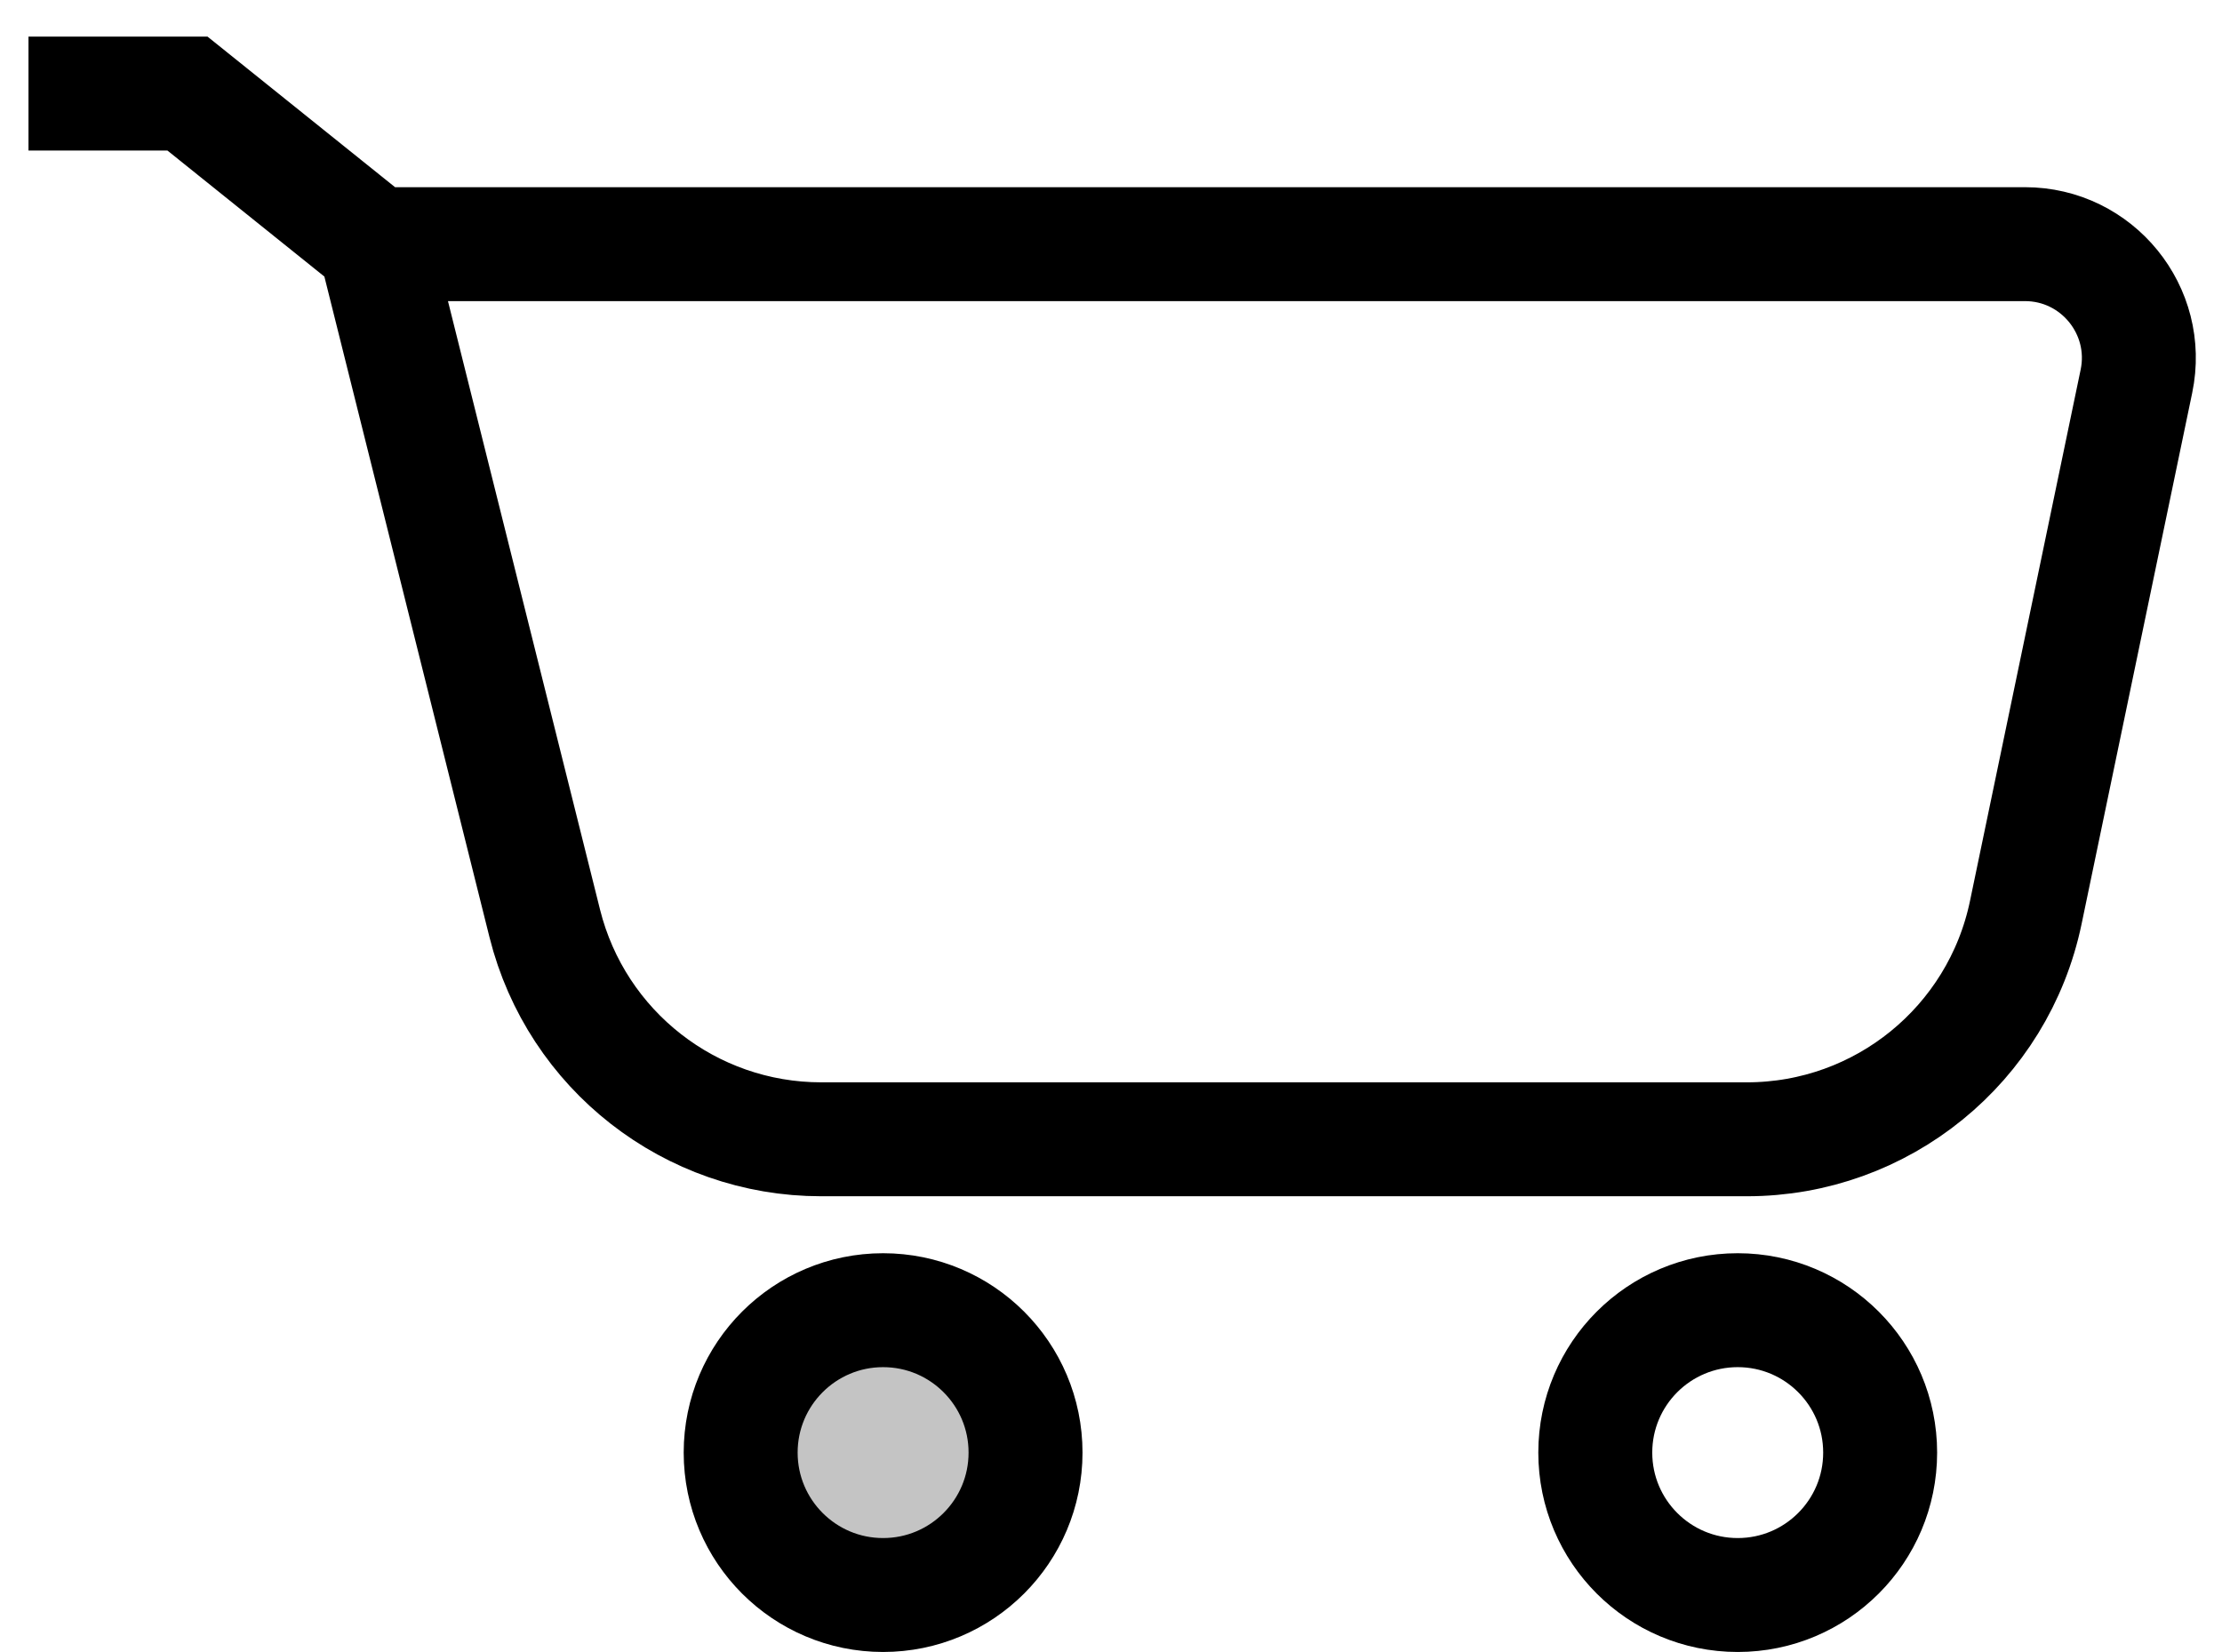
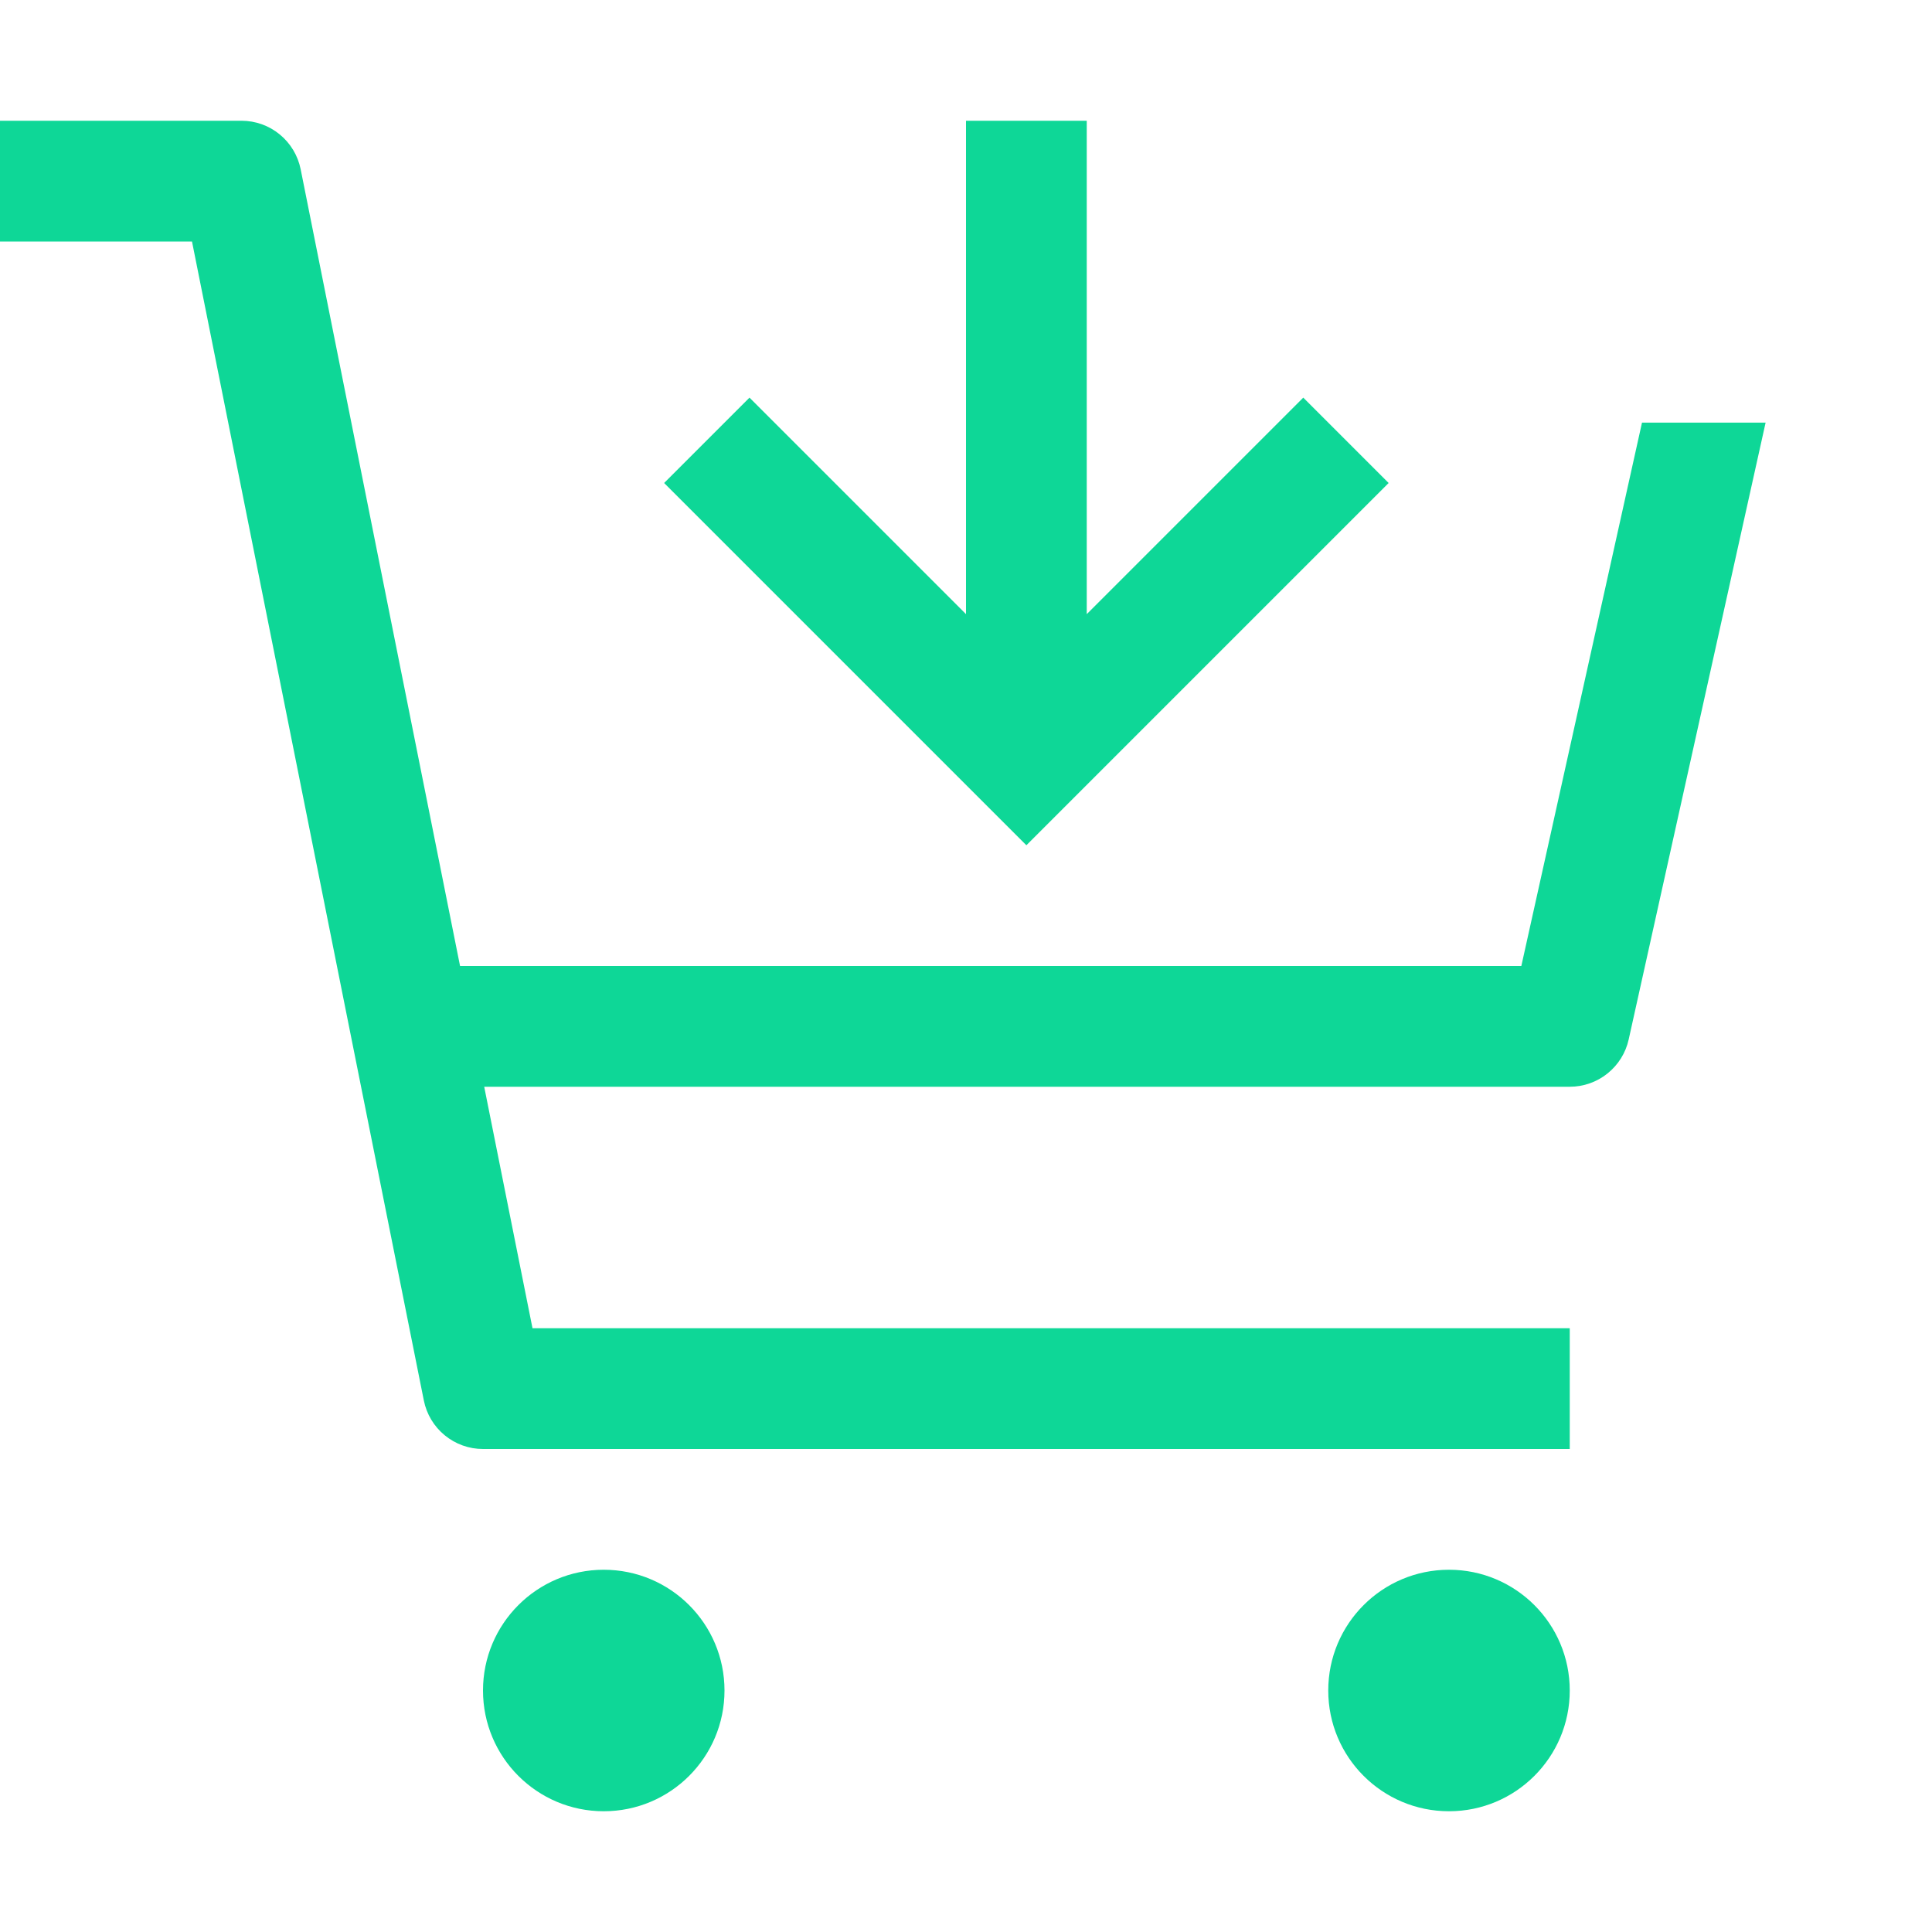
- <svg xmlns="http://www.w3.org/2000/svg" width="39" height="29" viewBox="0 0 39 29" fill="none">
-   <path d="M0.5 1.643L3.291 1.643L6.582 4.286M6.582 4.286L9.562 16.212C10.119 18.438 12.119 20 14.413 20H30.661C33.03 20 35.073 18.338 35.556 16.019L37.498 6.693C37.757 5.452 36.809 4.286 35.541 4.286H6.582Z" stroke="black" stroke-width="2" />
-   <circle cx="15.5" cy="25.5" r="2.5" fill="#C4C4C4" stroke="black" stroke-width="2" />
-   <circle cx="30.5" cy="25.5" r="2.5" stroke="black" stroke-width="2" />
+ <svg xmlns="http://www.w3.org/2000/svg" width="48" height="48" viewBox="0 0 48 48" fill="none">
+   <path d="M15 45C16.657 45 18 43.657 18 42C18 40.343 16.657 39 15 39C13.343 39 12 40.343 12 42C12 43.657 13.343 45 15 45Z" fill="#0ED797" />
+   <path d="M36 45C37.657 45 39 43.657 39 42C39 40.343 37.657 39 36 39C34.343 39 33 40.343 33 42C33 43.657 34.343 45 36 45Z" fill="#0ED797" />
+   <path d="M7.47 4.206C7.402 3.866 7.218 3.56 6.95 3.34C6.683 3.12 6.347 3 6 3H0V6H4.77L10.53 34.794C10.598 35.134 10.781 35.44 11.05 35.66C11.318 35.88 11.653 36 12 36H39V33H13.23L12.03 27H39C39.341 27 39.672 26.884 39.938 26.67C40.205 26.456 40.39 26.159 40.464 25.826L43.866 10.5H40.795L37.797 24H11.43L7.47 4.206Z" fill="#0ED797" />
+   <path d="M32.379 9.879L27 15.258V3H24V15.258L18.621 9.879L16.5 12L25.5 21L34.5 12L32.379 9.879Z" fill="#0ED797" />
</svg>
